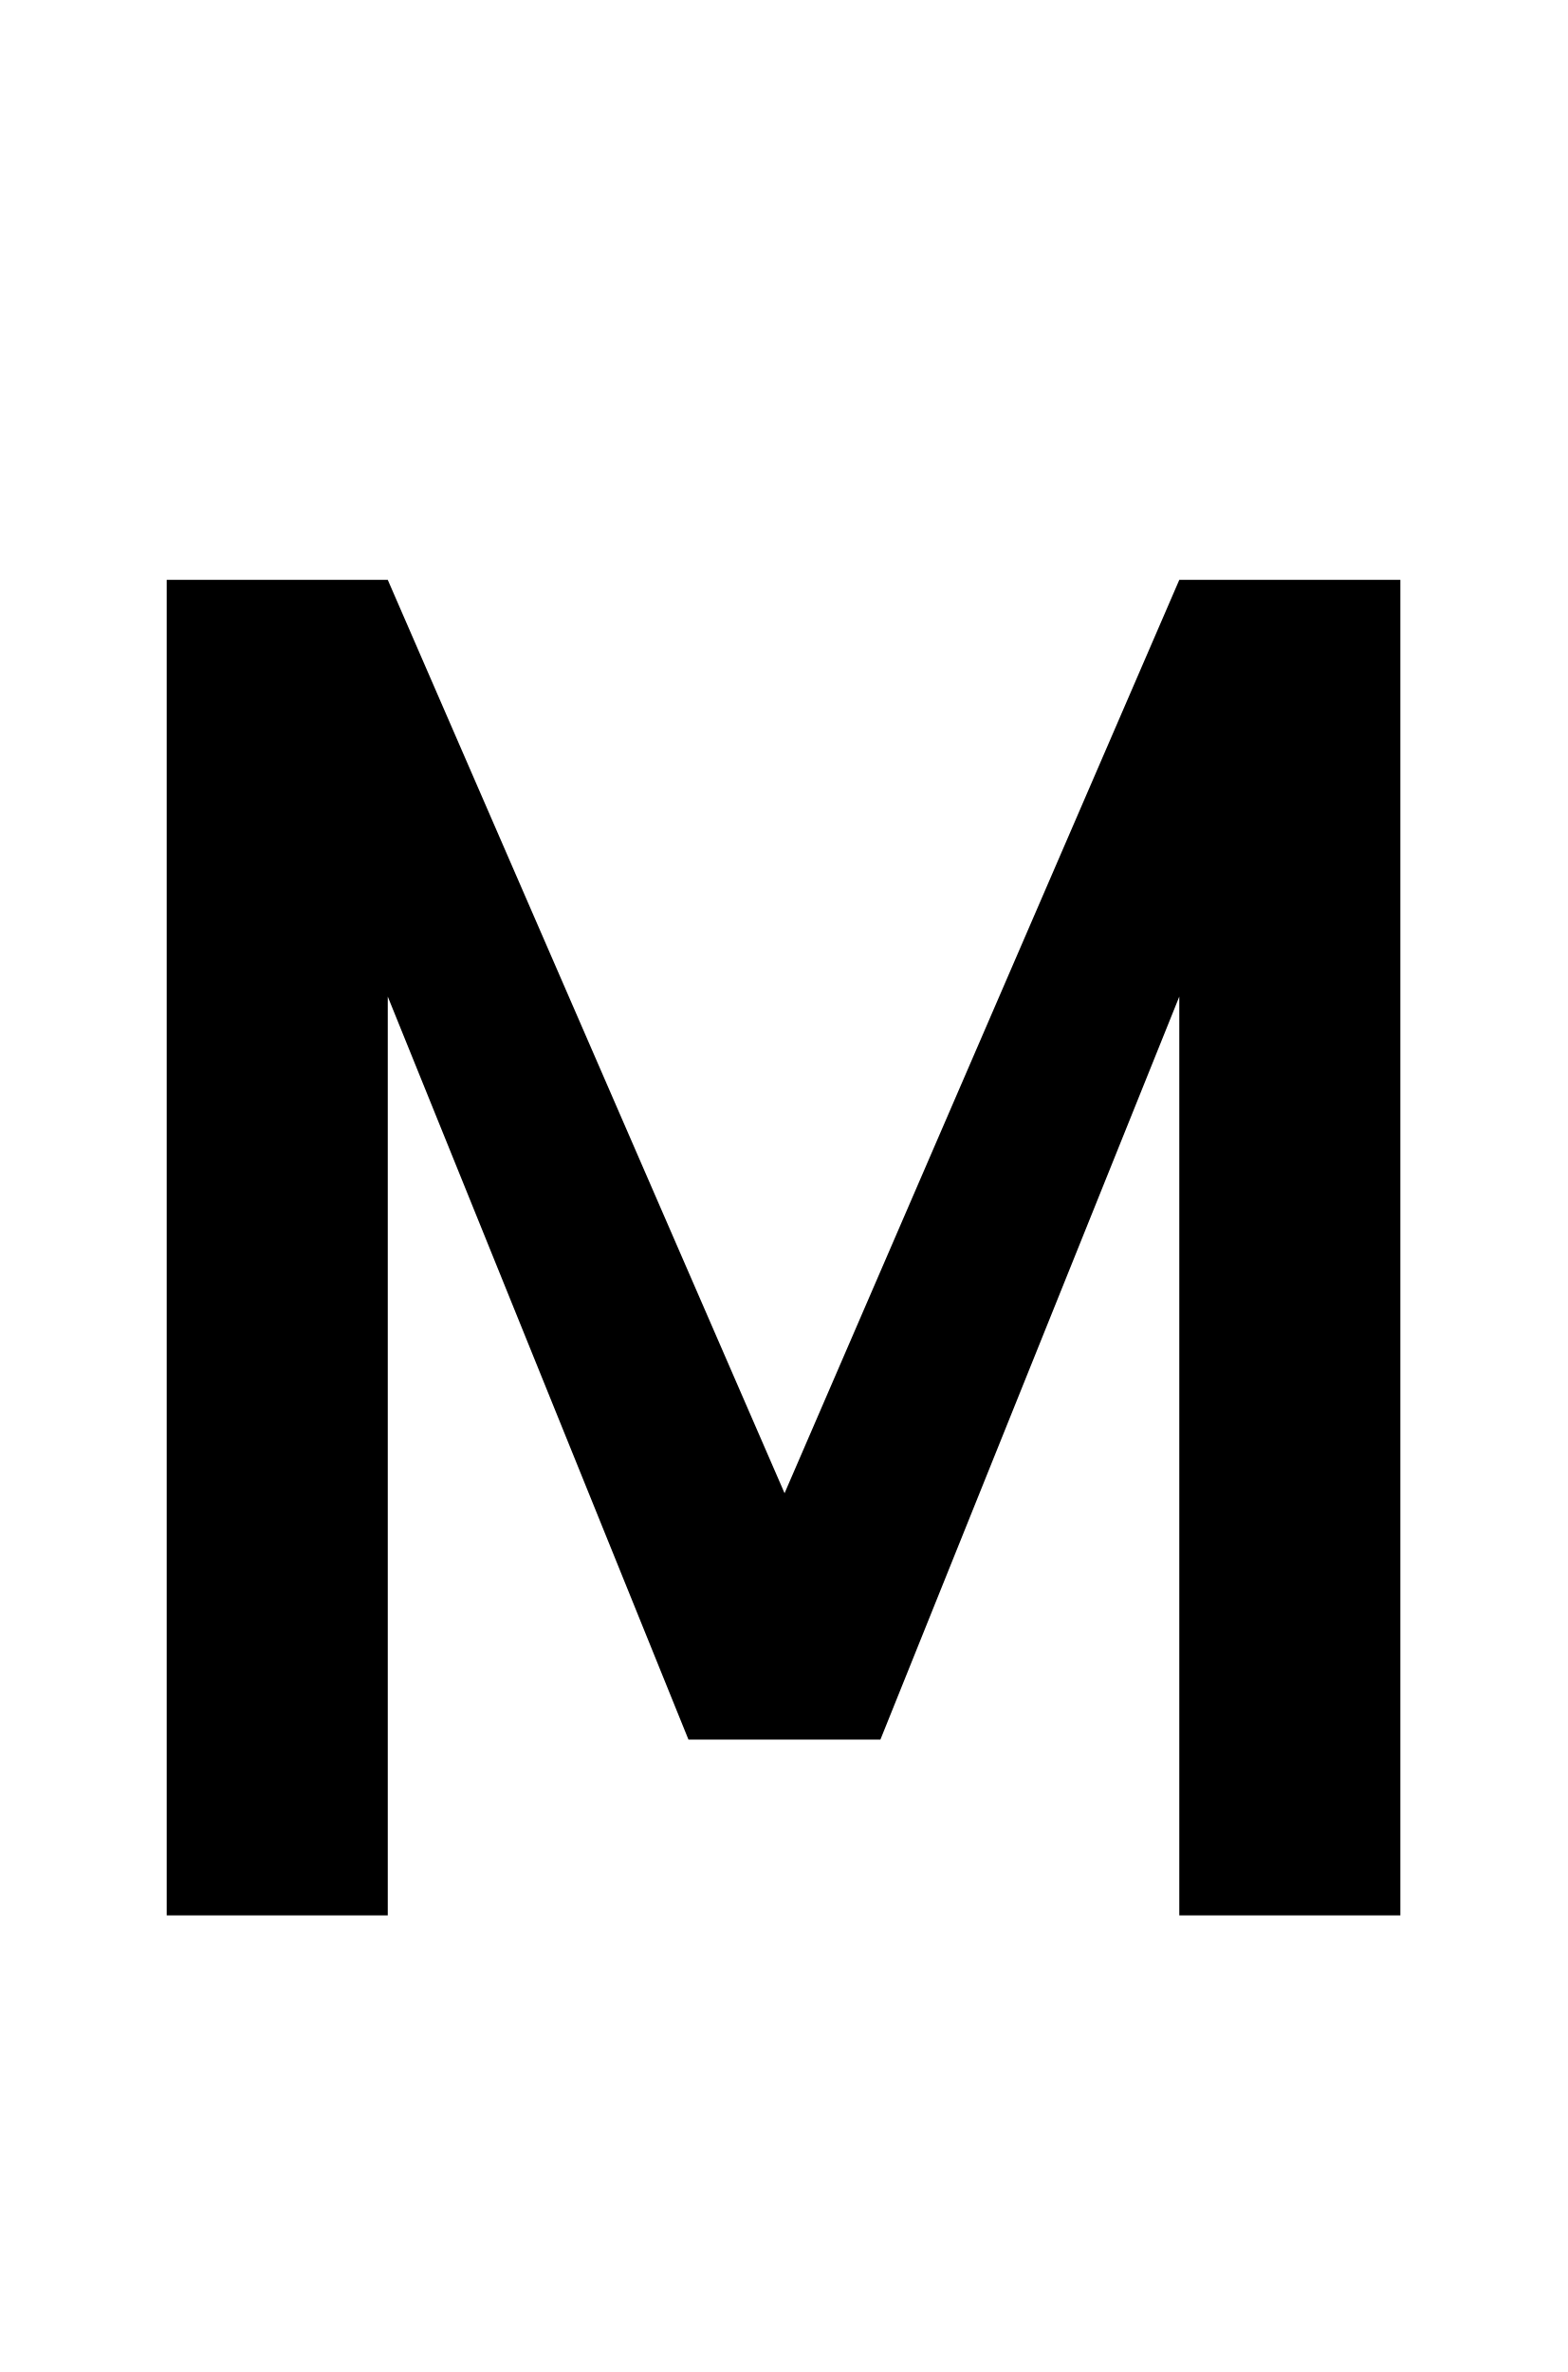
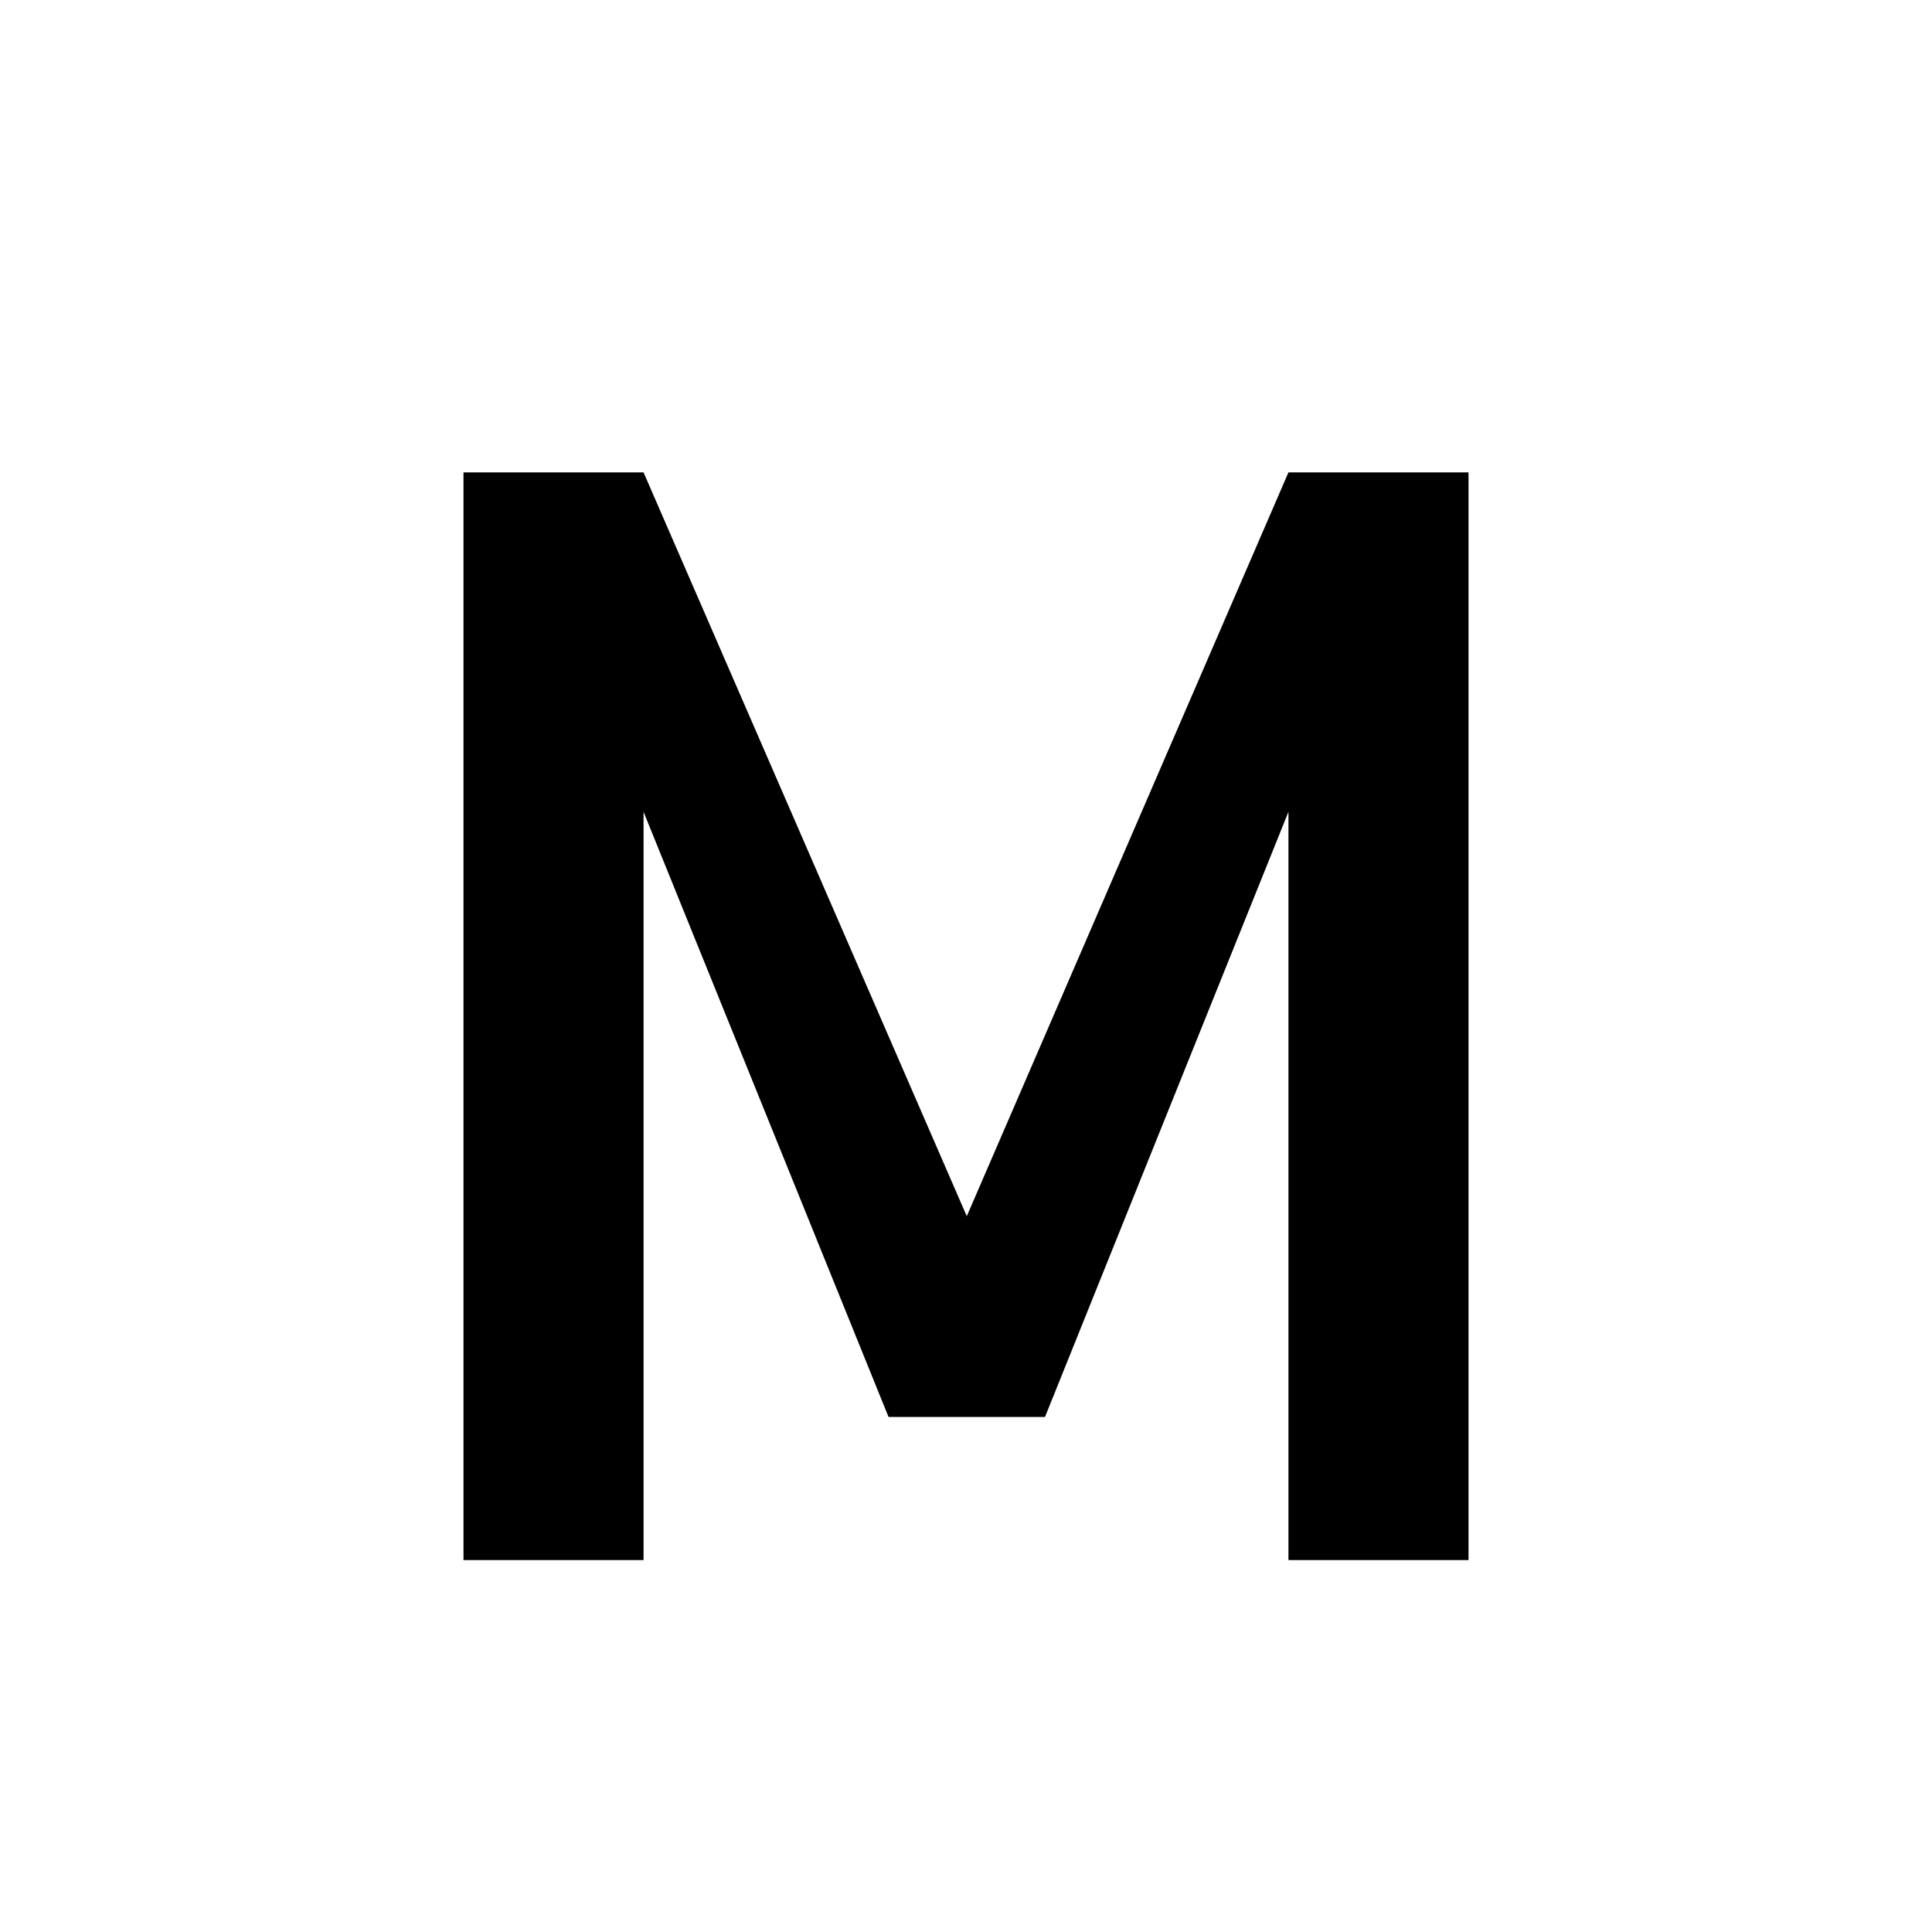
- <svg xmlns="http://www.w3.org/2000/svg" width="60.82" height="92.039">
-   <path fill="black" d="M30.45 57.94L45.77 22.50L54.35 22.50L54.35 74.32L45.77 74.32L45.77 38.67L34.17 67.50L26.72 67.50L15.05 38.67L15.05 74.32L6.47 74.32L6.47 22.50L15.05 22.50L30.45 57.94Z" />
+ <svg xmlns="http://www.w3.org/2000/svg" width="100" height="100" version="1.1" id="svg1" viewBox="0 0 100 100">
+   <path fill="black" d="M50.04 62.95L66.69 24.45L76.01 24.45L76.01 80.75L66.69 80.75L66.69 42.02L54.09 73.34L45.99 73.34L33.31 42.02L33.31 80.75L23.99 80.75L23.99 24.45L33.31 24.45L50.04 62.95Z" />
</svg>
